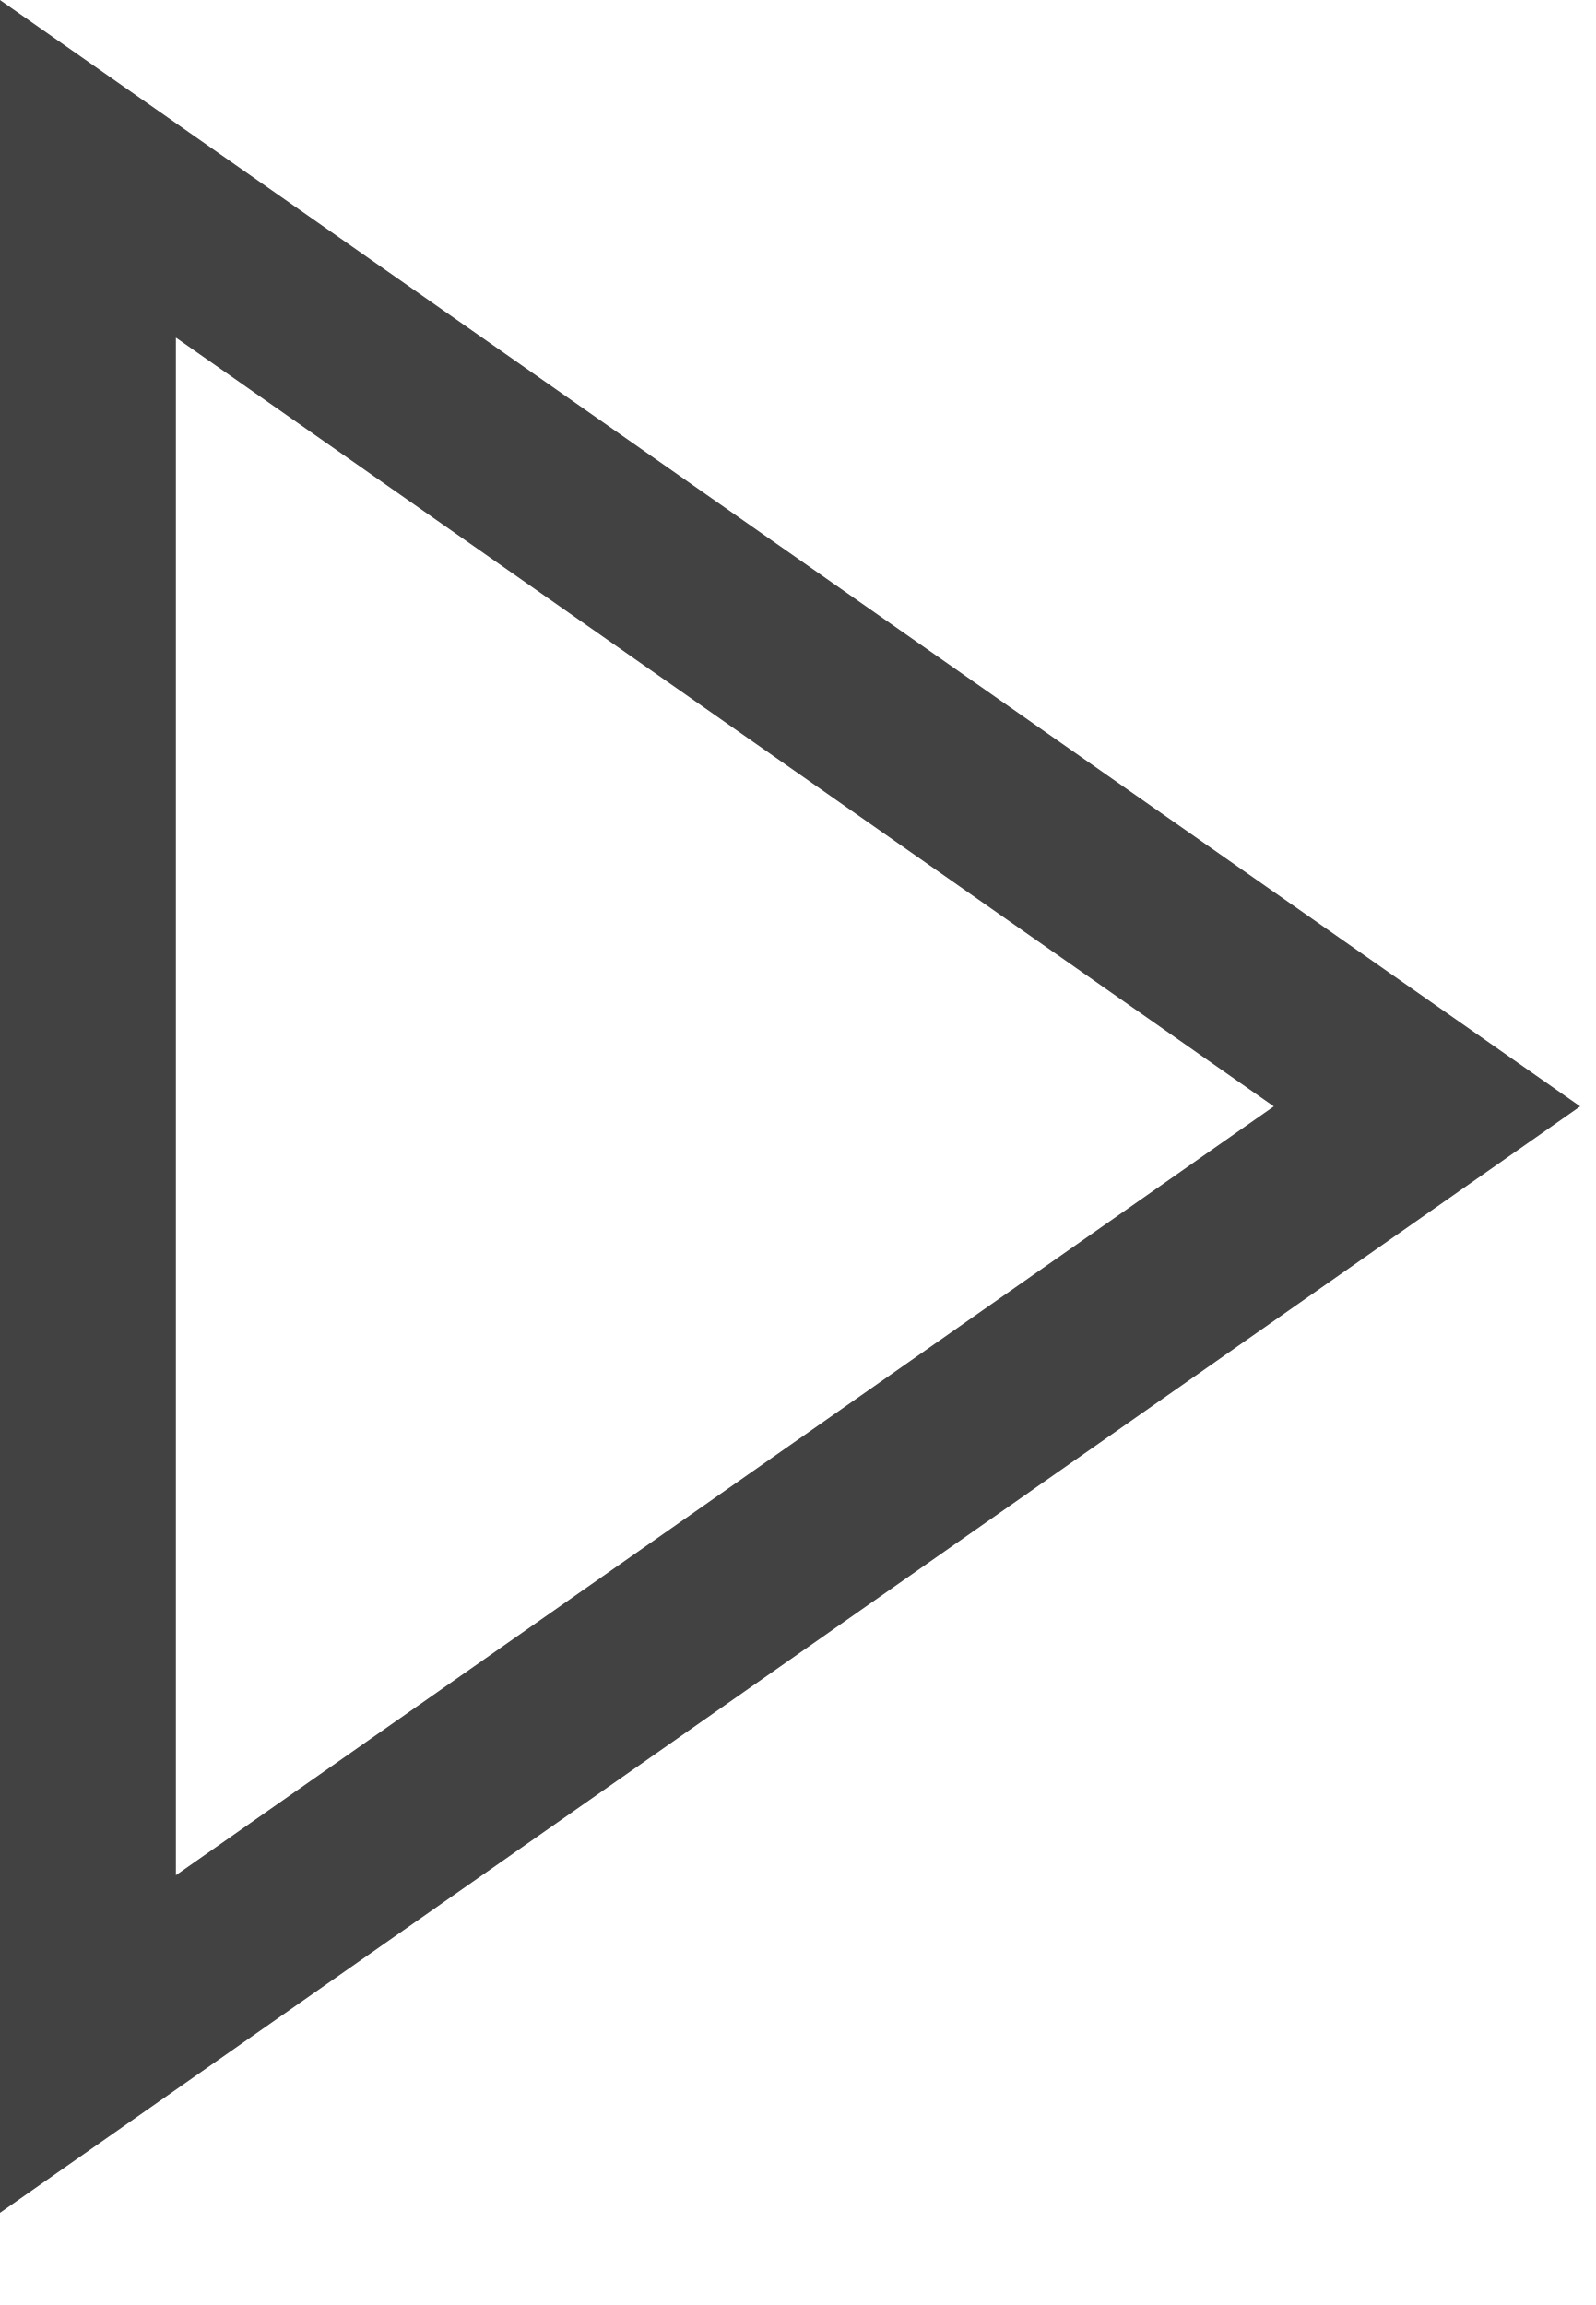
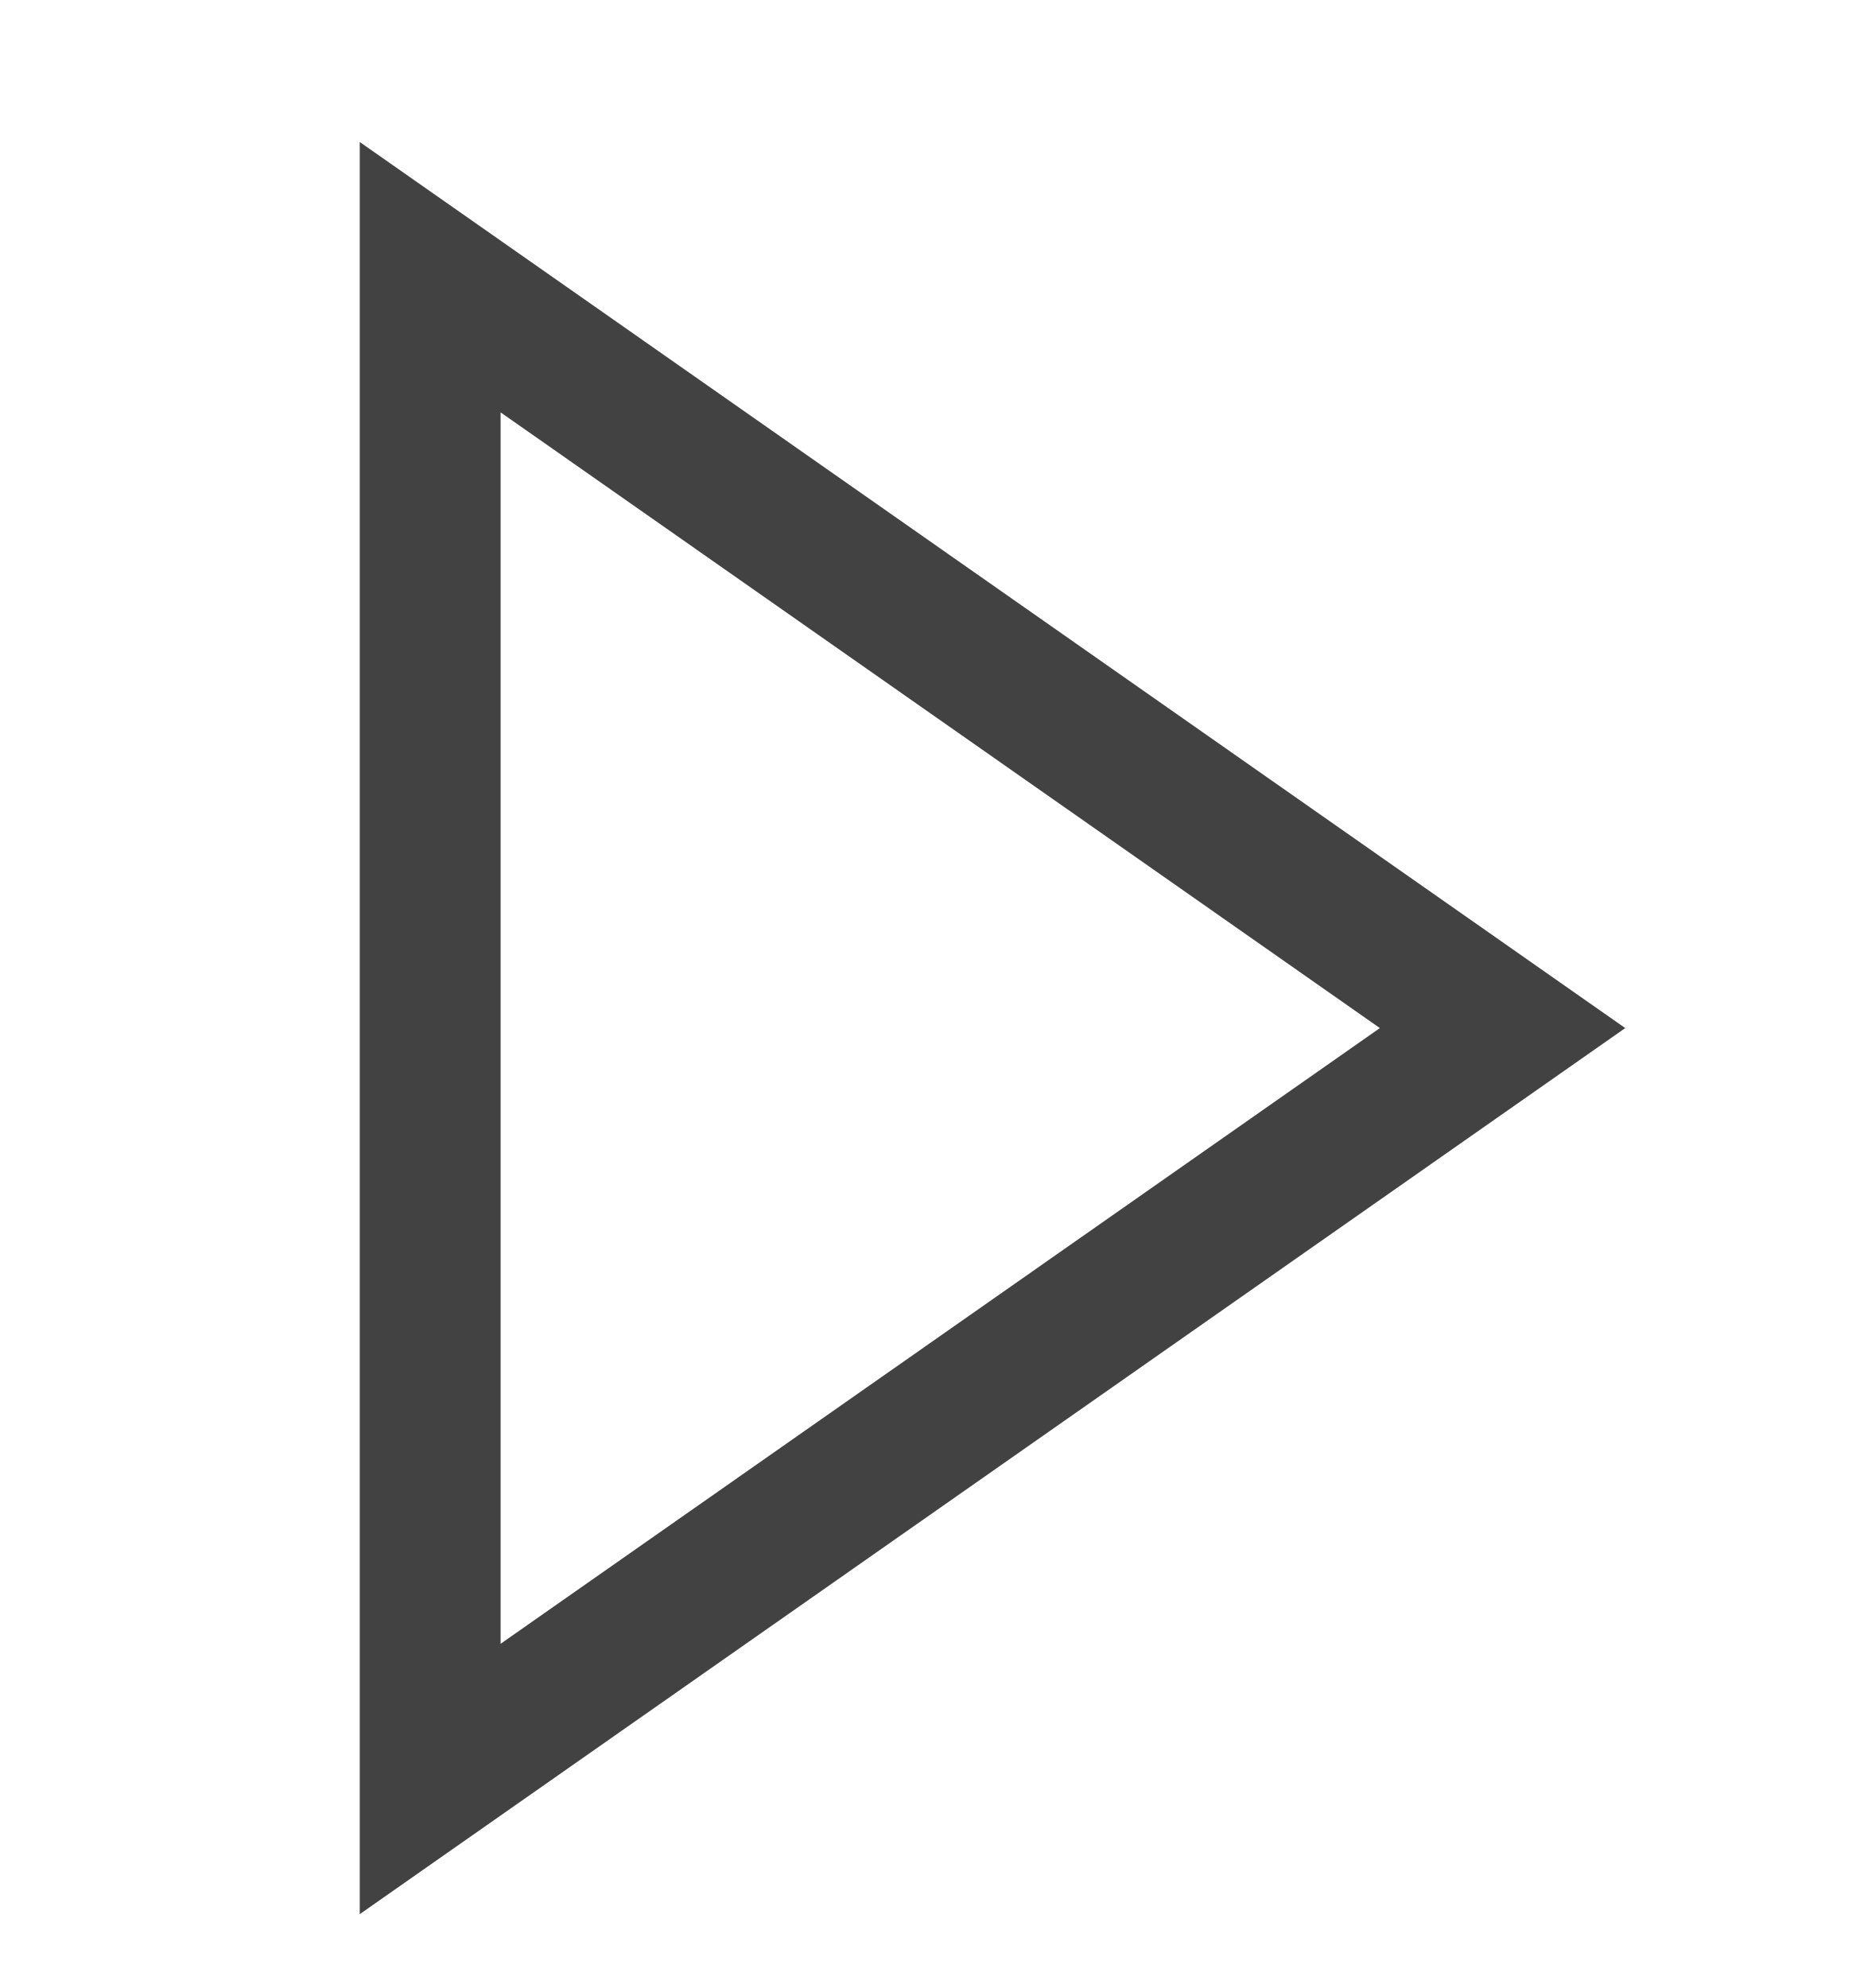
- <svg xmlns="http://www.w3.org/2000/svg" width="9" height="13" viewBox="0 0 9 13" fill="none">
-   <path d="M0 -9.53674e-07V12.48L8.912 6.24L0 -9.53674e-07ZM7.184 6.24L0.992 10.576V1.904L7.184 6.24Z" fill="#424242" />
+ <svg xmlns="http://www.w3.org/2000/svg" width="14" height="15" viewBox="-2 -1 12 14" fill="none">
+   <path d="M0 0V12.48L8.912 6.24L0 0ZM7.184 6.24L0.992 10.576V1.904L7.184 6.24Z" fill="#424242" />
</svg>
